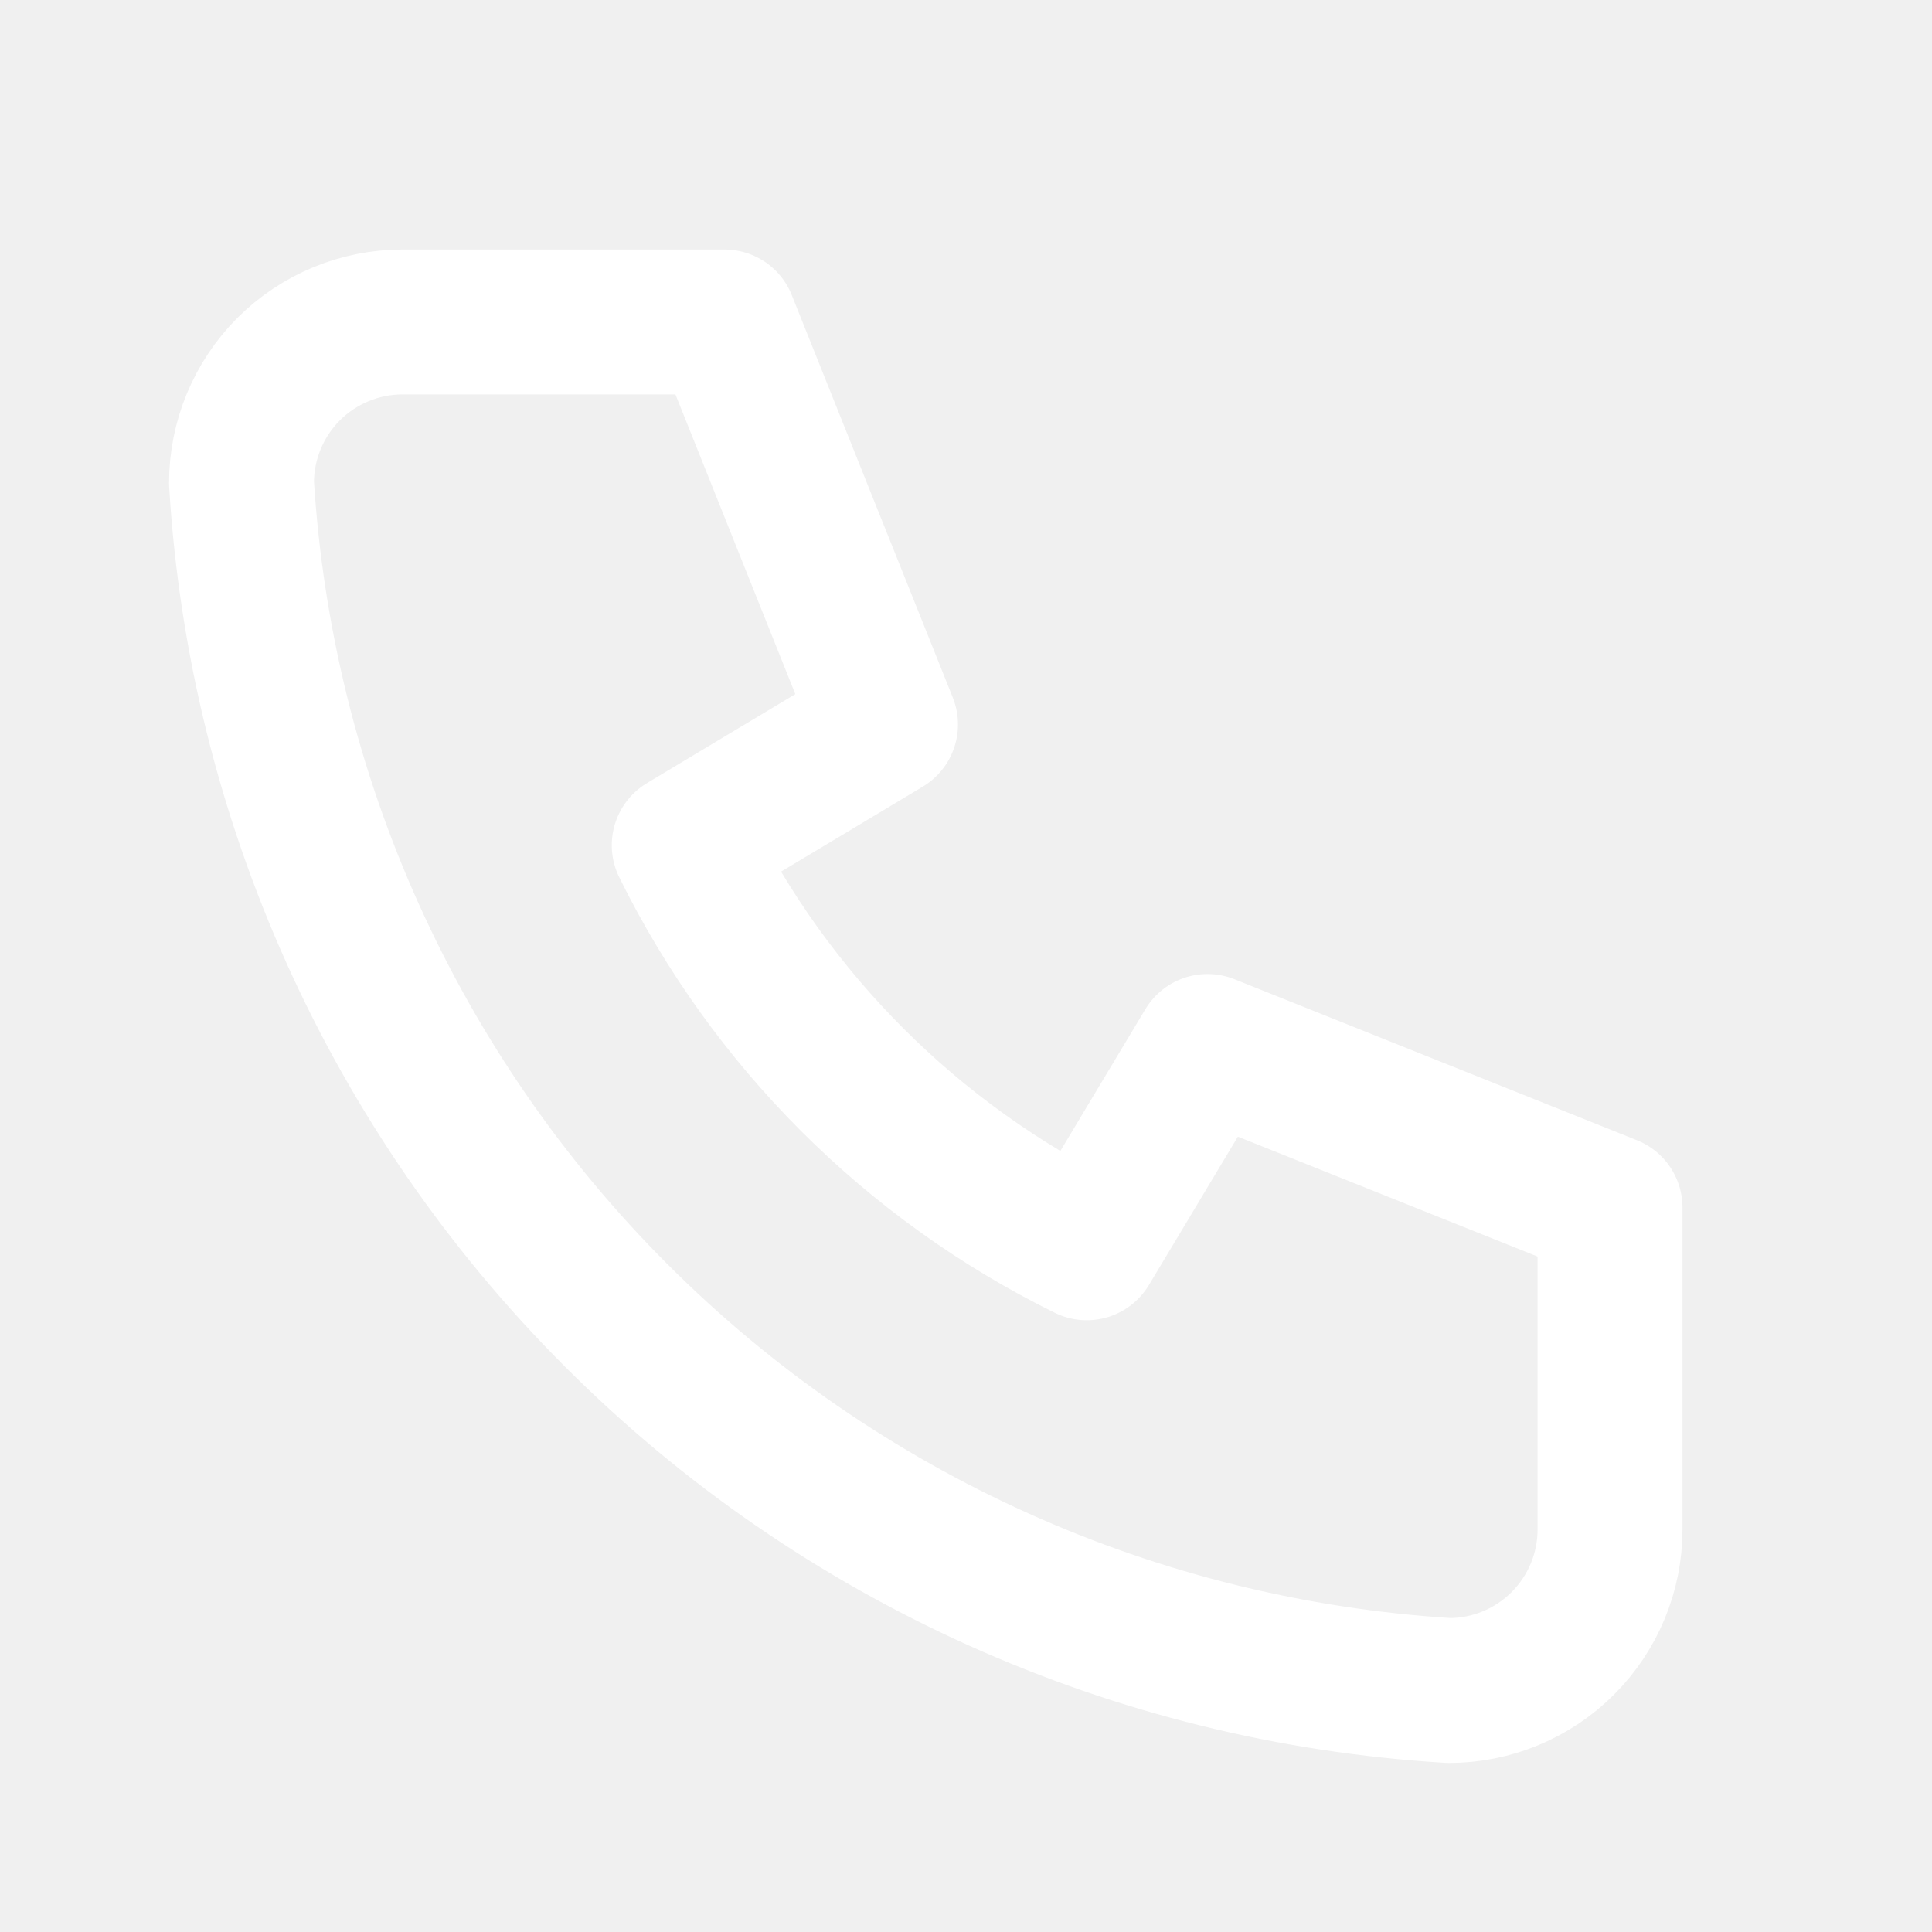
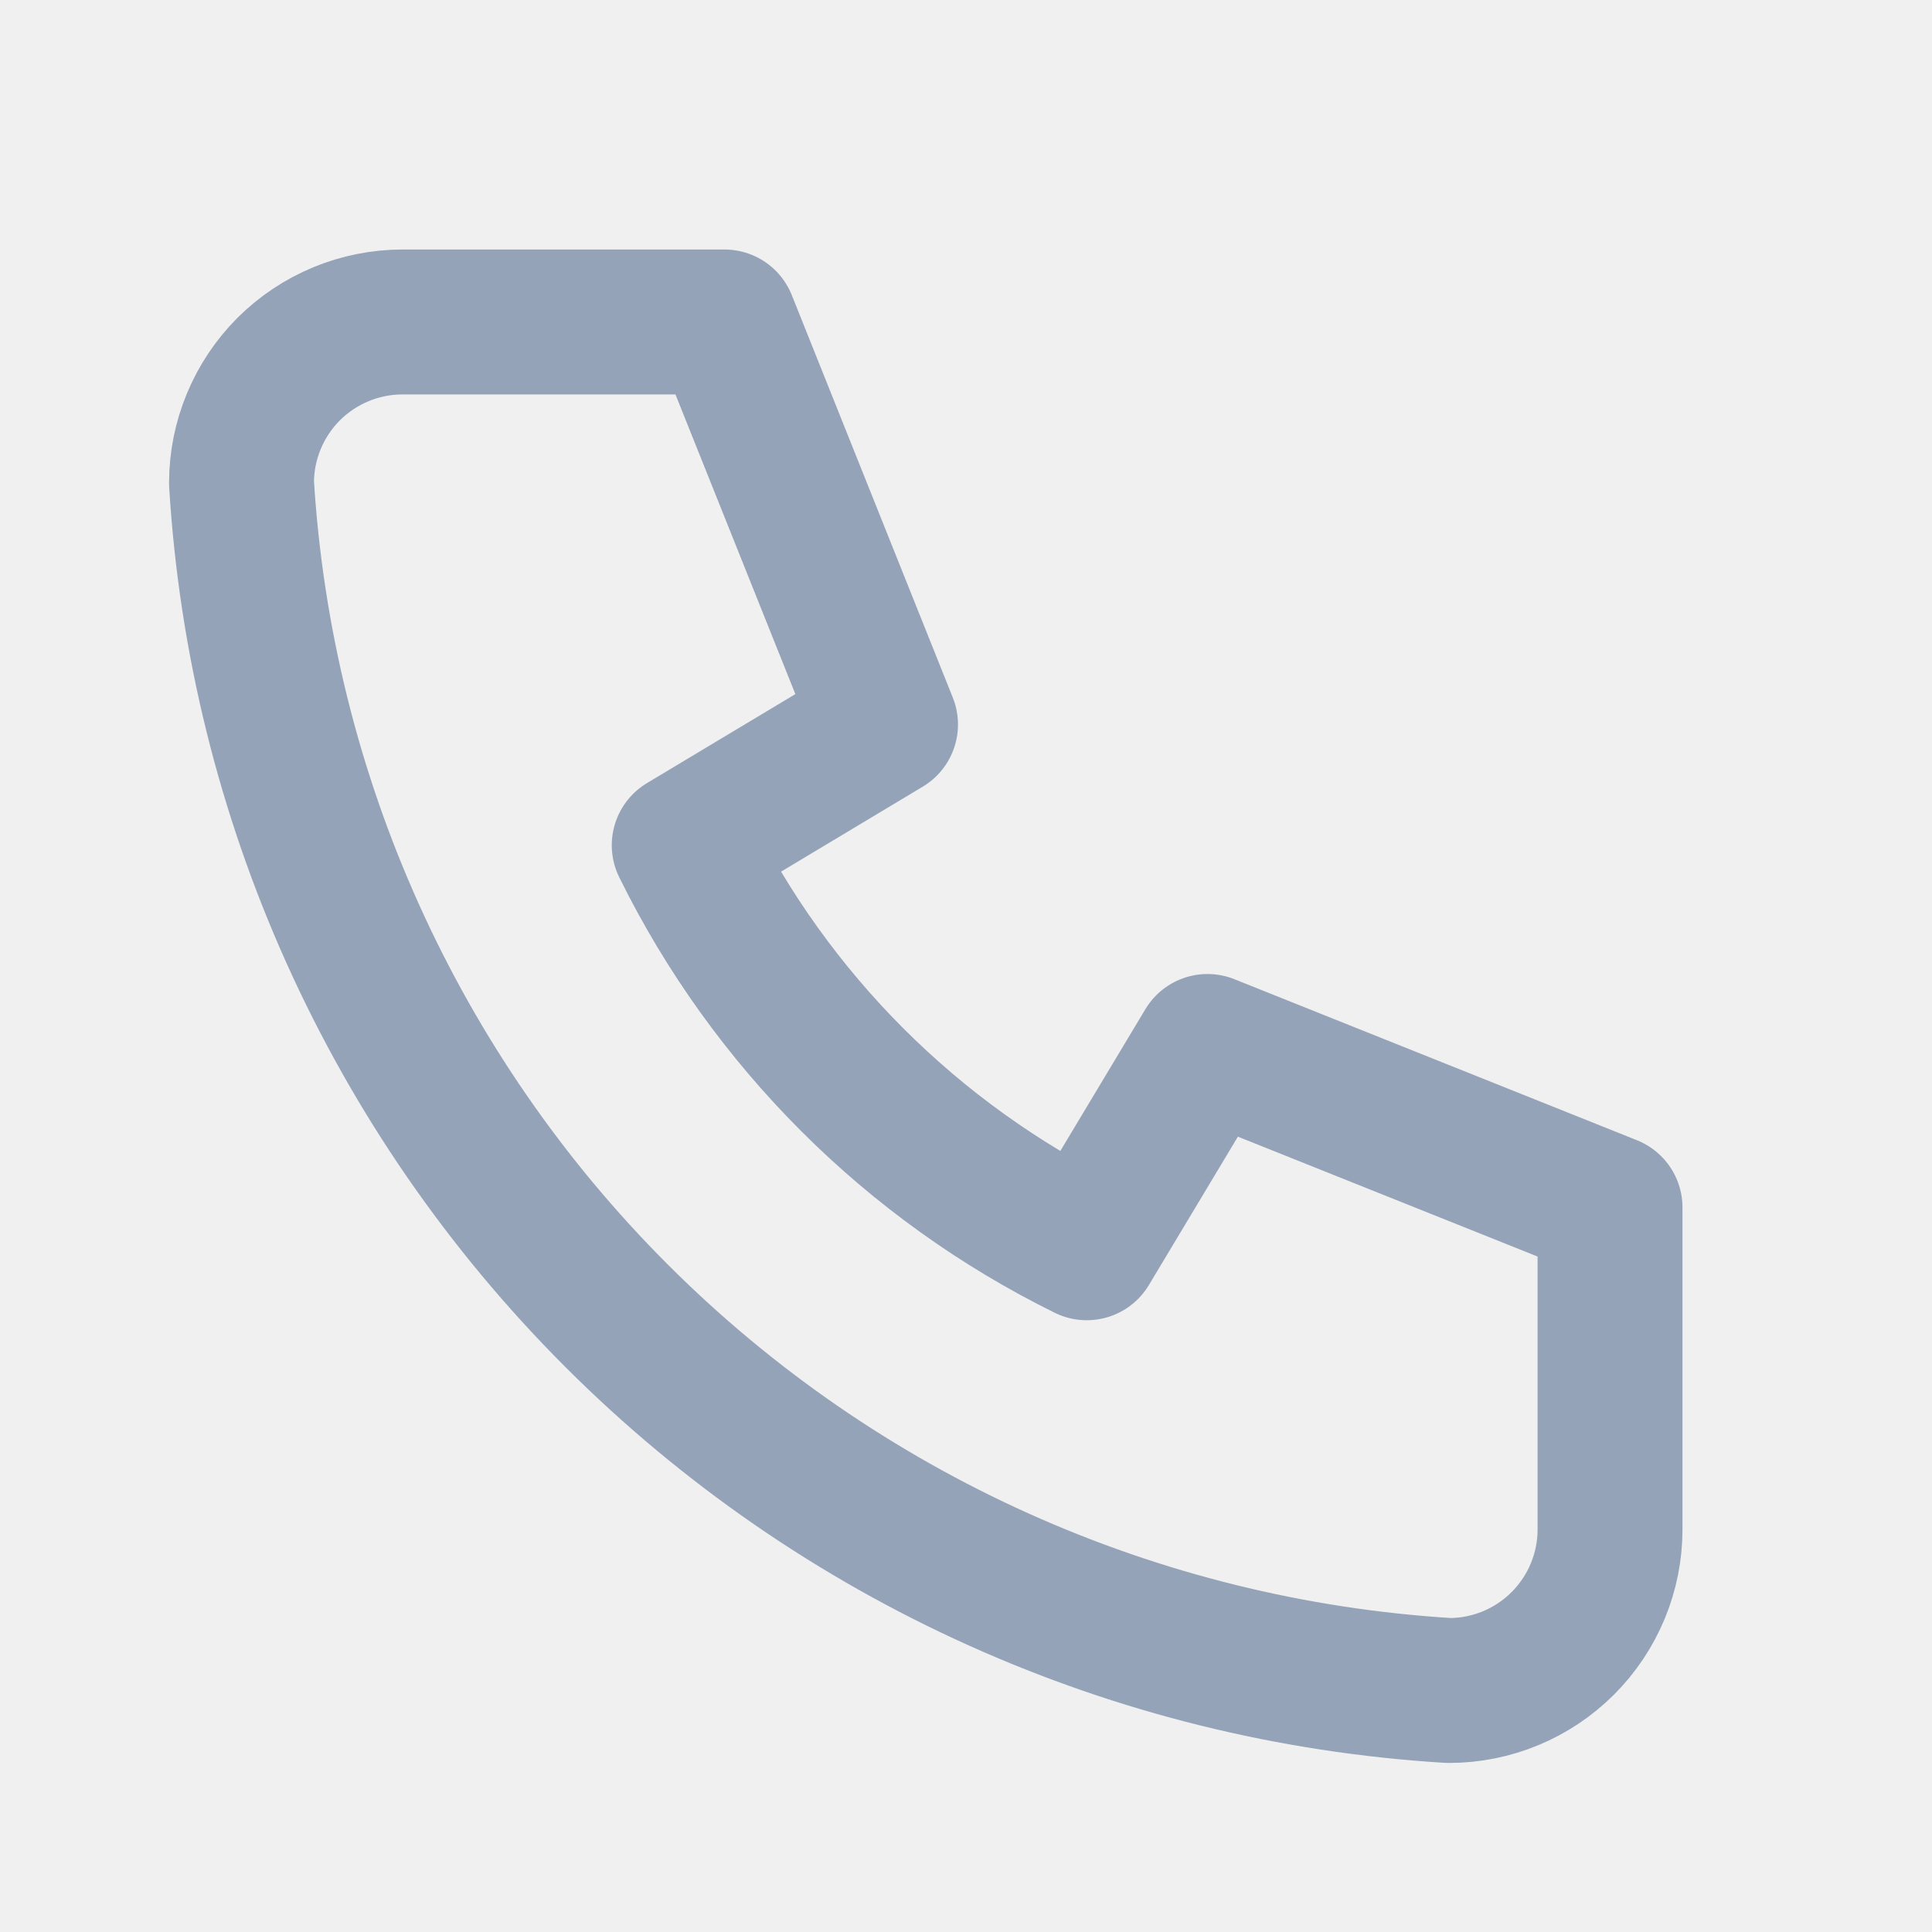
<svg xmlns="http://www.w3.org/2000/svg" width="20" height="20" viewBox="0 0 20 20" fill="none">
-   <path d="M4.167 3.333H7.5L9.167 7.5L7.083 8.75C7.976 10.56 9.44 12.024 11.25 12.917L12.5 10.833L16.667 12.5V15.833C16.667 16.275 16.491 16.699 16.178 17.012C15.866 17.324 15.442 17.5 15 17.5C11.749 17.302 8.683 15.922 6.381 13.619C4.078 11.316 2.698 8.251 2.5 5C2.5 4.558 2.676 4.134 2.988 3.821C3.301 3.509 3.725 3.333 4.167 3.333" stroke="white" stroke-width="1.5" stroke-linecap="round" stroke-linejoin="round" />
+   <path d="M4.167 3.333H7.5L9.167 7.5L7.083 8.75C7.976 10.56 9.44 12.024 11.25 12.917L12.5 10.833L16.667 12.5V15.833C16.667 16.275 16.491 16.699 16.178 17.012C15.866 17.324 15.442 17.5 15 17.5C11.749 17.302 8.683 15.922 6.381 13.619C4.078 11.316 2.698 8.251 2.5 5C2.5 4.558 2.676 4.134 2.988 3.821C3.301 3.509 3.725 3.333 4.167 3.333" stroke="#94A3B8" stroke-width="1.5" stroke-linecap="round" stroke-linejoin="round" />
</svg>
